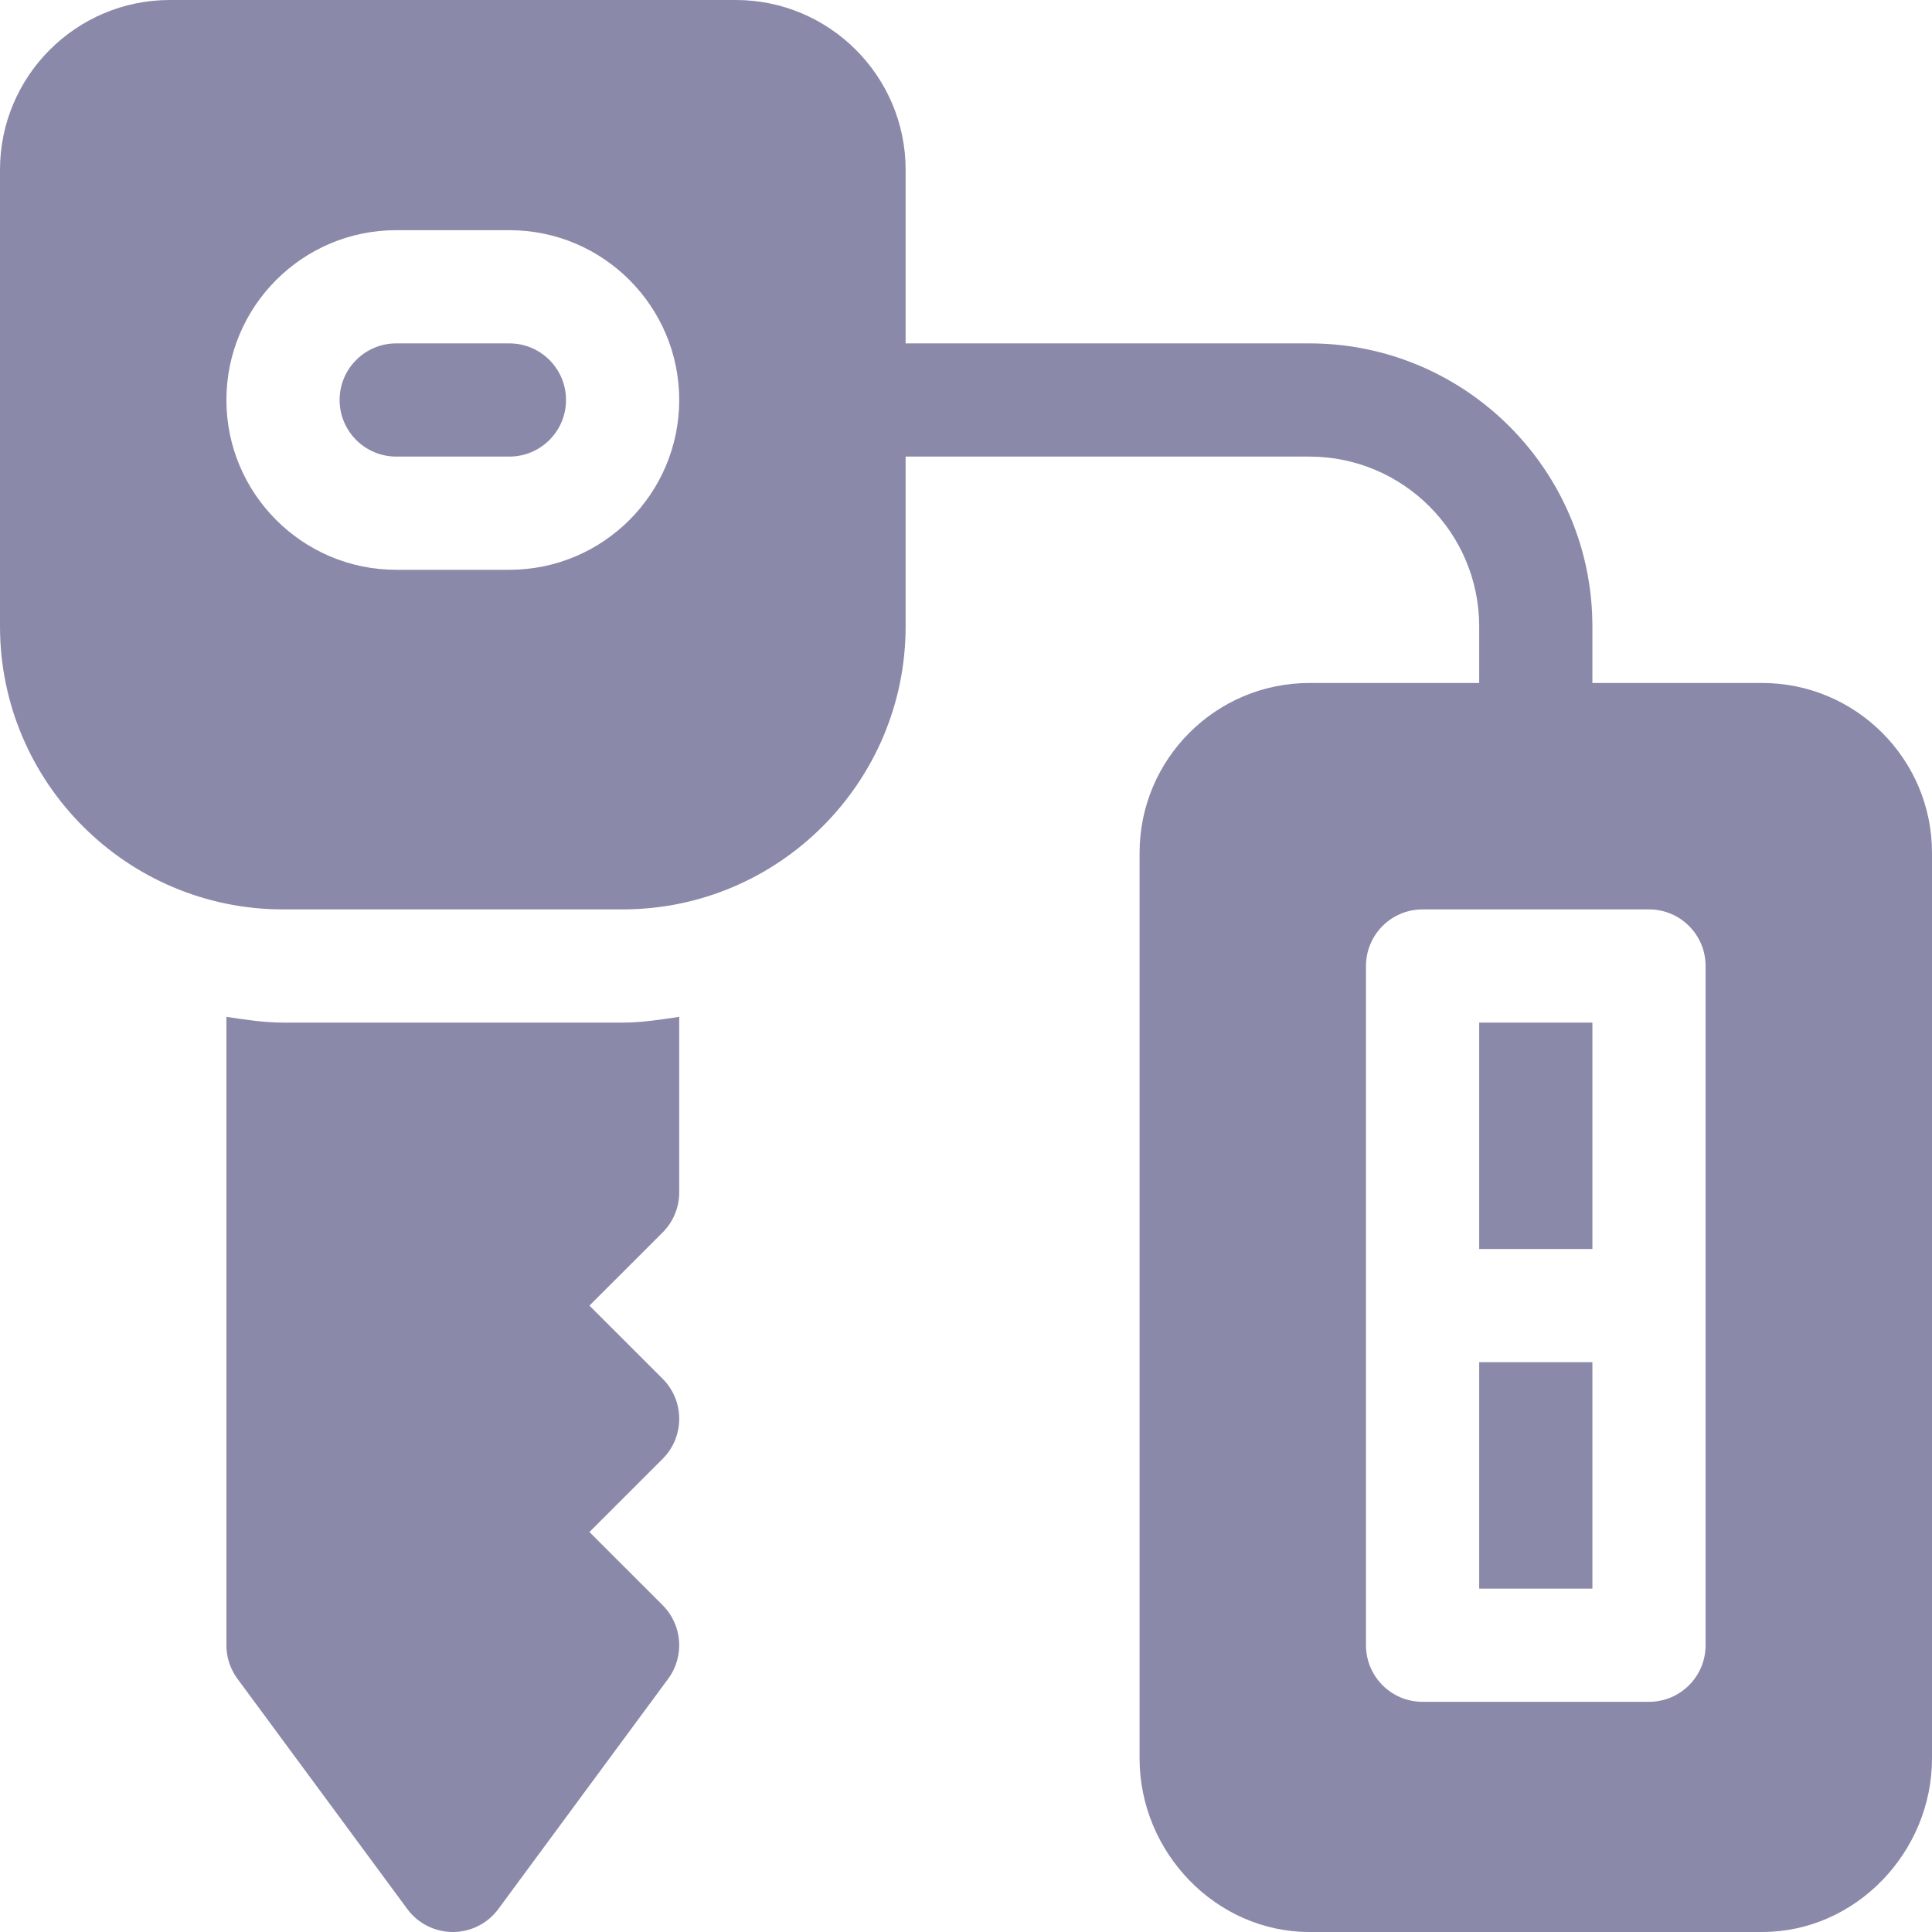
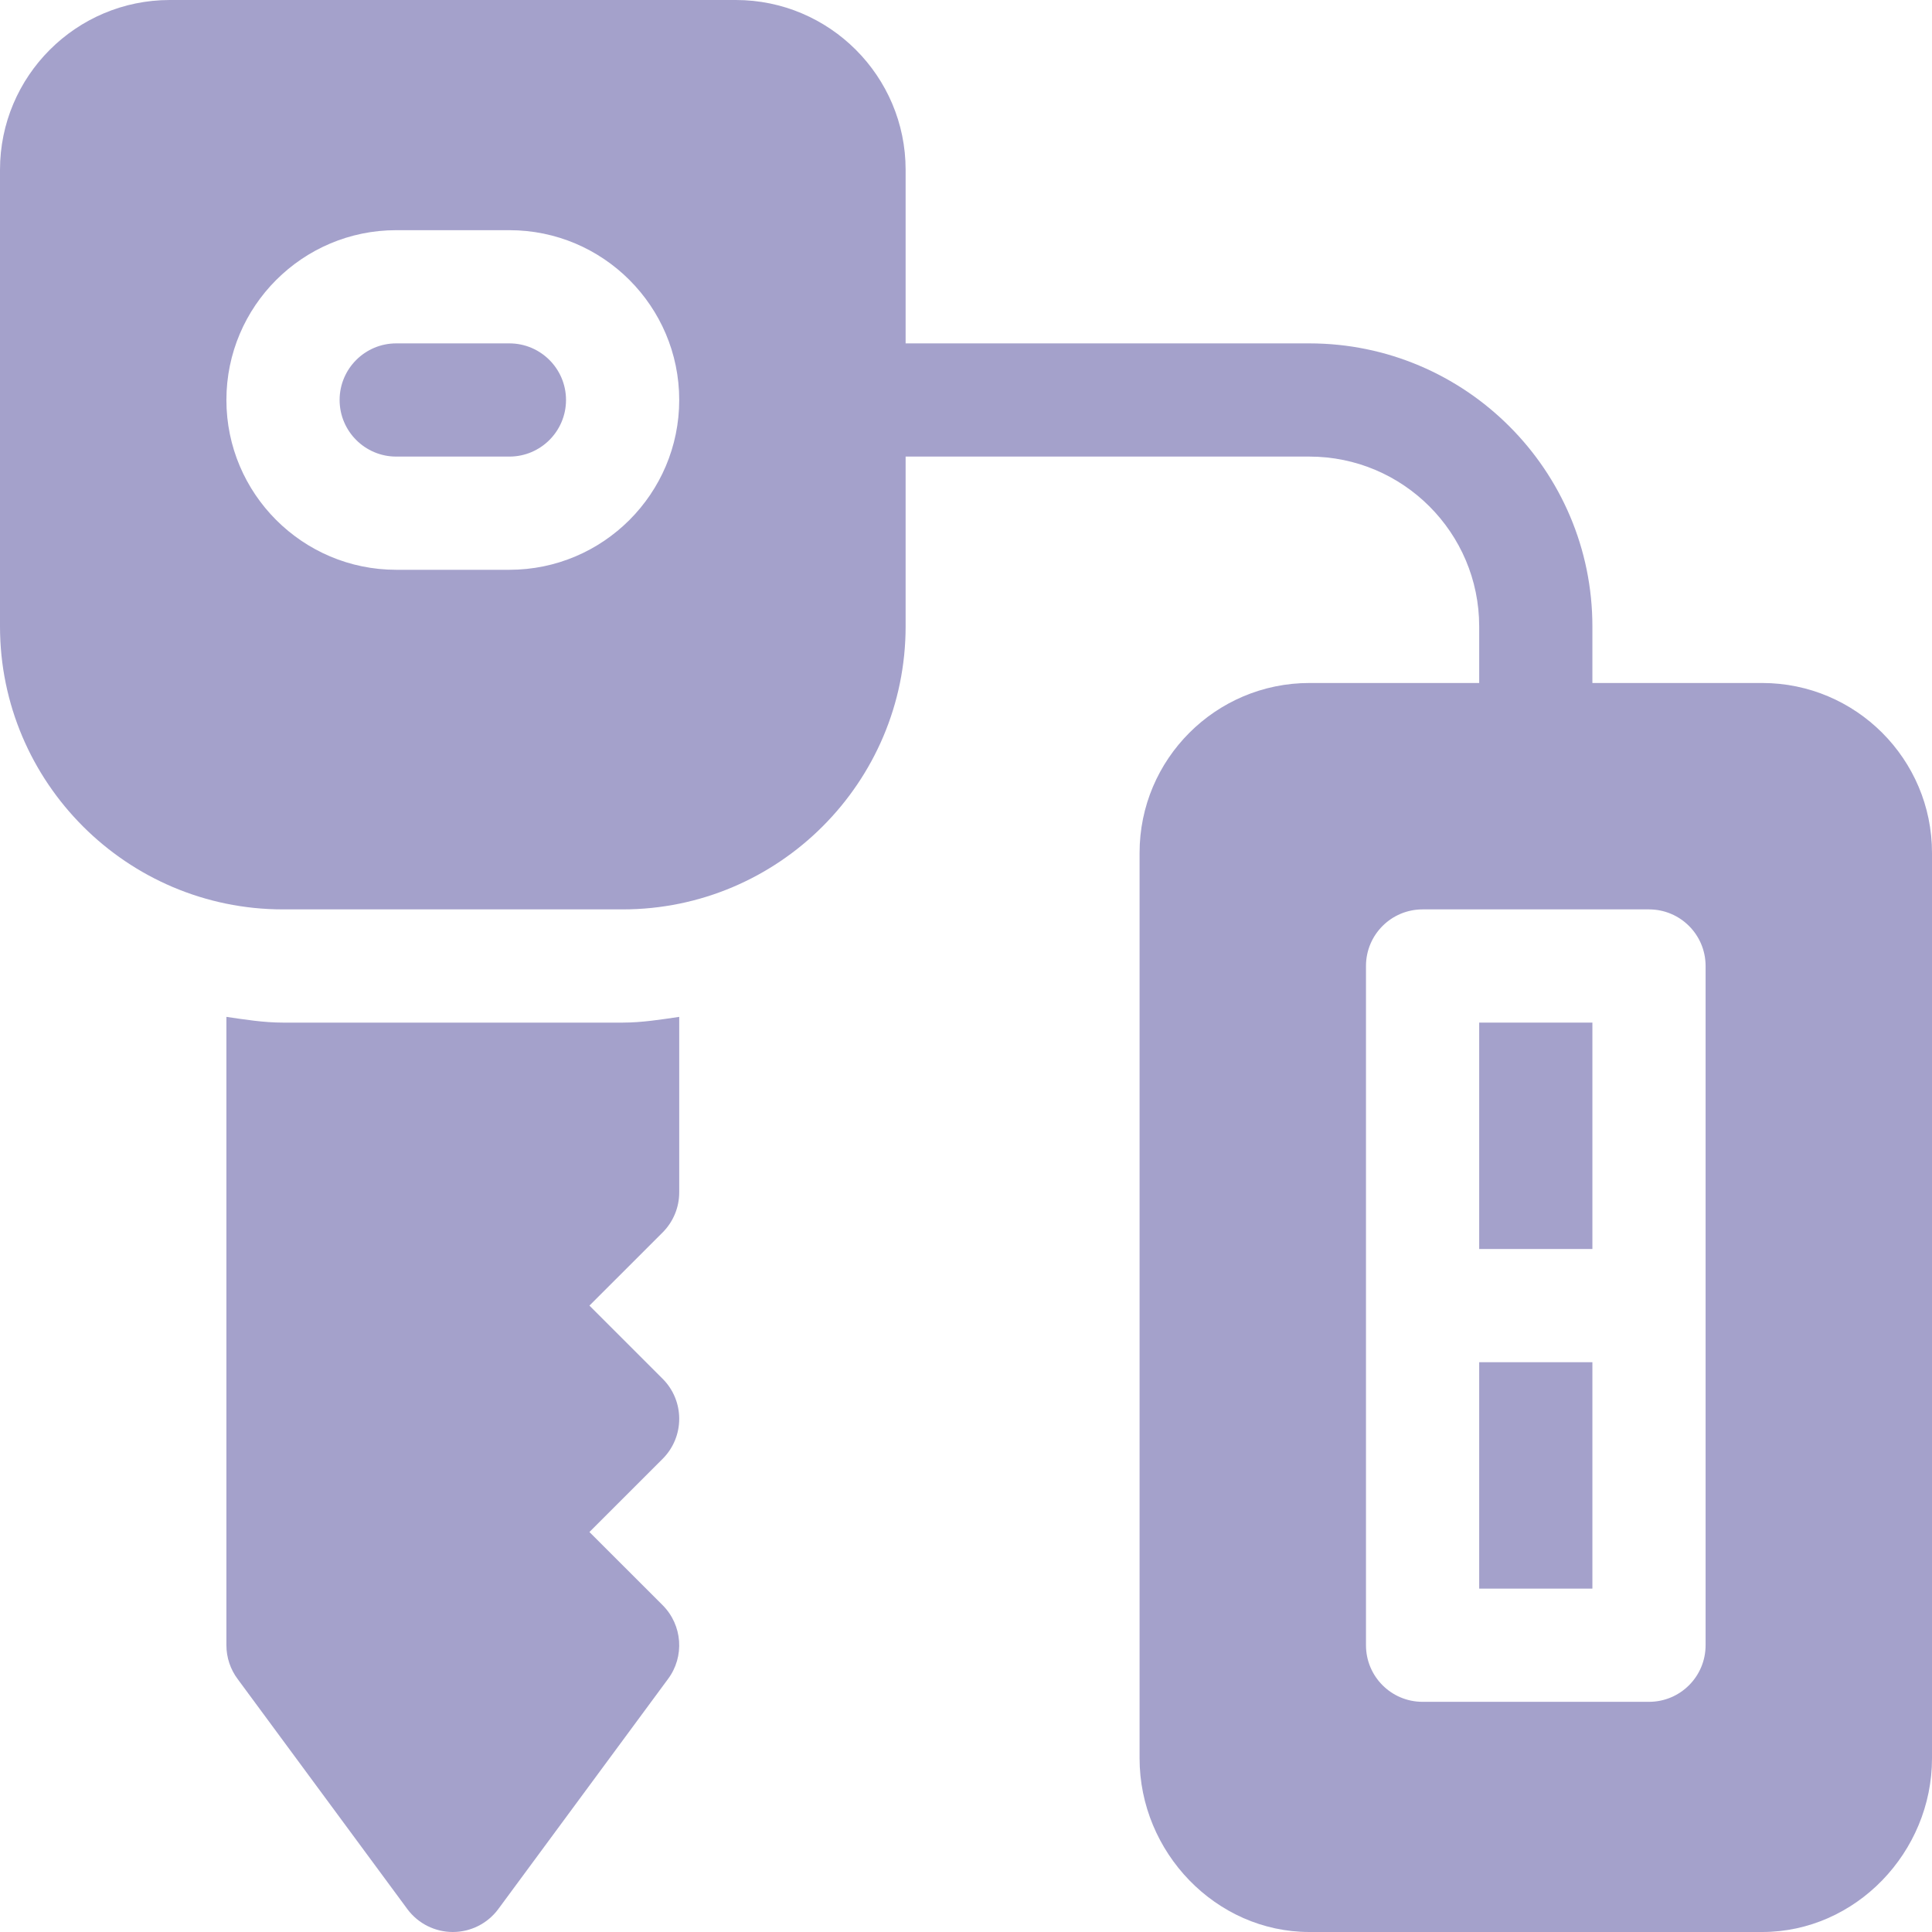
<svg xmlns="http://www.w3.org/2000/svg" width="64px" height="64px" viewBox="0 0 64 64" version="1.1">
  <g id="Page-1" stroke="none" stroke-width="1" fill="none" fill-rule="evenodd" opacity="0.6">
-     <g id="Nativebase-Github" transform="translate(-219, -698)" fill="#3D3A70" fill-rule="nonzero">
+     <g id="Nativebase-Github" transform="translate(-219, -698)" fill="#6863A9" fill-rule="nonzero">
      <g id="Group-6" transform="translate(121, 695)">
        <g id="Group-2" transform="translate(0, 3)">
          <g id="car-key" transform="translate(98, 0)">
            <polygon id="Path" points="49 45.125 52.75 45.125 52.75 52.625 49 52.625" />
            <path d="M58.375,22.625 L52.75,22.625 L52.75,20.75 C52.75,15.581 48.544,11.375 43.375,11.375 L30,11.375 L30,5.625 C30,2.523 27.477,0 24.375,0 L5.625,0 C2.523,0 0,2.523 0,5.625 L0,20.75 C0,25.919 4.206,30.125 9.375,30.125 L20.625,30.125 C25.794,30.125 30,25.919 30,20.75 L30,15.125 L43.375,15.125 C46.477,15.125 49,17.648 49,20.75 L49,22.625 L43.375,22.625 C40.273,22.625 37.75,25.148 37.75,28.25 L37.75,58.25 C37.75,61.352 40.273,64 43.375,64 L58.375,64 C61.477,64 64,61.352 64,58.25 L64,28.25 C64,25.148 61.477,22.625 58.375,22.625 Z M16.875,18.875 L13.125,18.875 C10.023,18.875 7.5,16.352 7.5,13.25 C7.5,10.148 10.023,7.625 13.125,7.625 L16.875,7.625 C19.977,7.625 22.5,10.148 22.5,13.25 C22.5,16.352 19.977,18.875 16.875,18.875 Z M56.5,54.5 C56.5,55.536 55.661,56.375 54.625,56.375 L47.125,56.375 C46.089,56.375 45.25,55.536 45.25,54.5 C45.25,54.012 45.25,31.205 45.25,32 C45.25,30.964 46.089,30.125 47.125,30.125 L54.625,30.125 C55.661,30.125 56.5,30.964 56.5,32 C56.5,32.488 56.5,55.295 56.5,54.5 Z" id="Shape" />
            <polygon id="Path" points="49 33.875 52.75 33.875 52.75 41.375 49 41.375" />
            <path d="M9.375,33.875 C8.733,33.875 8.118,33.775 7.5,33.685 L7.5,54.5 C7.5,54.907 7.632,55.3 7.875,55.624 L13.5,63.249 C13.854,63.722 14.41,64 15,64 C15.59,64 16.146,63.722 16.5,63.249 L22.125,55.624 C22.685,54.879 22.61,53.834 21.951,53.174 L19.526,50.75 L21.951,48.326 C22.683,47.593 22.683,46.407 21.951,45.674 L19.526,43.25 L21.951,40.826 C22.302,40.474 22.5,39.998 22.5,39.5 L22.5,33.685 C21.882,33.775 21.267,33.875 20.625,33.875 L9.375,33.875 Z" id="Path" />
            <path d="M16.875,11.375 L13.125,11.375 C12.091,11.375 11.25,12.216 11.25,13.25 C11.25,14.284 12.091,15.125 13.125,15.125 L16.875,15.125 C17.91,15.125 18.75,14.284 18.75,13.25 C18.75,12.216 17.91,11.375 16.875,11.375 Z" id="Path" />
          </g>
        </g>
      </g>
    </g>
  </g>
</svg>
